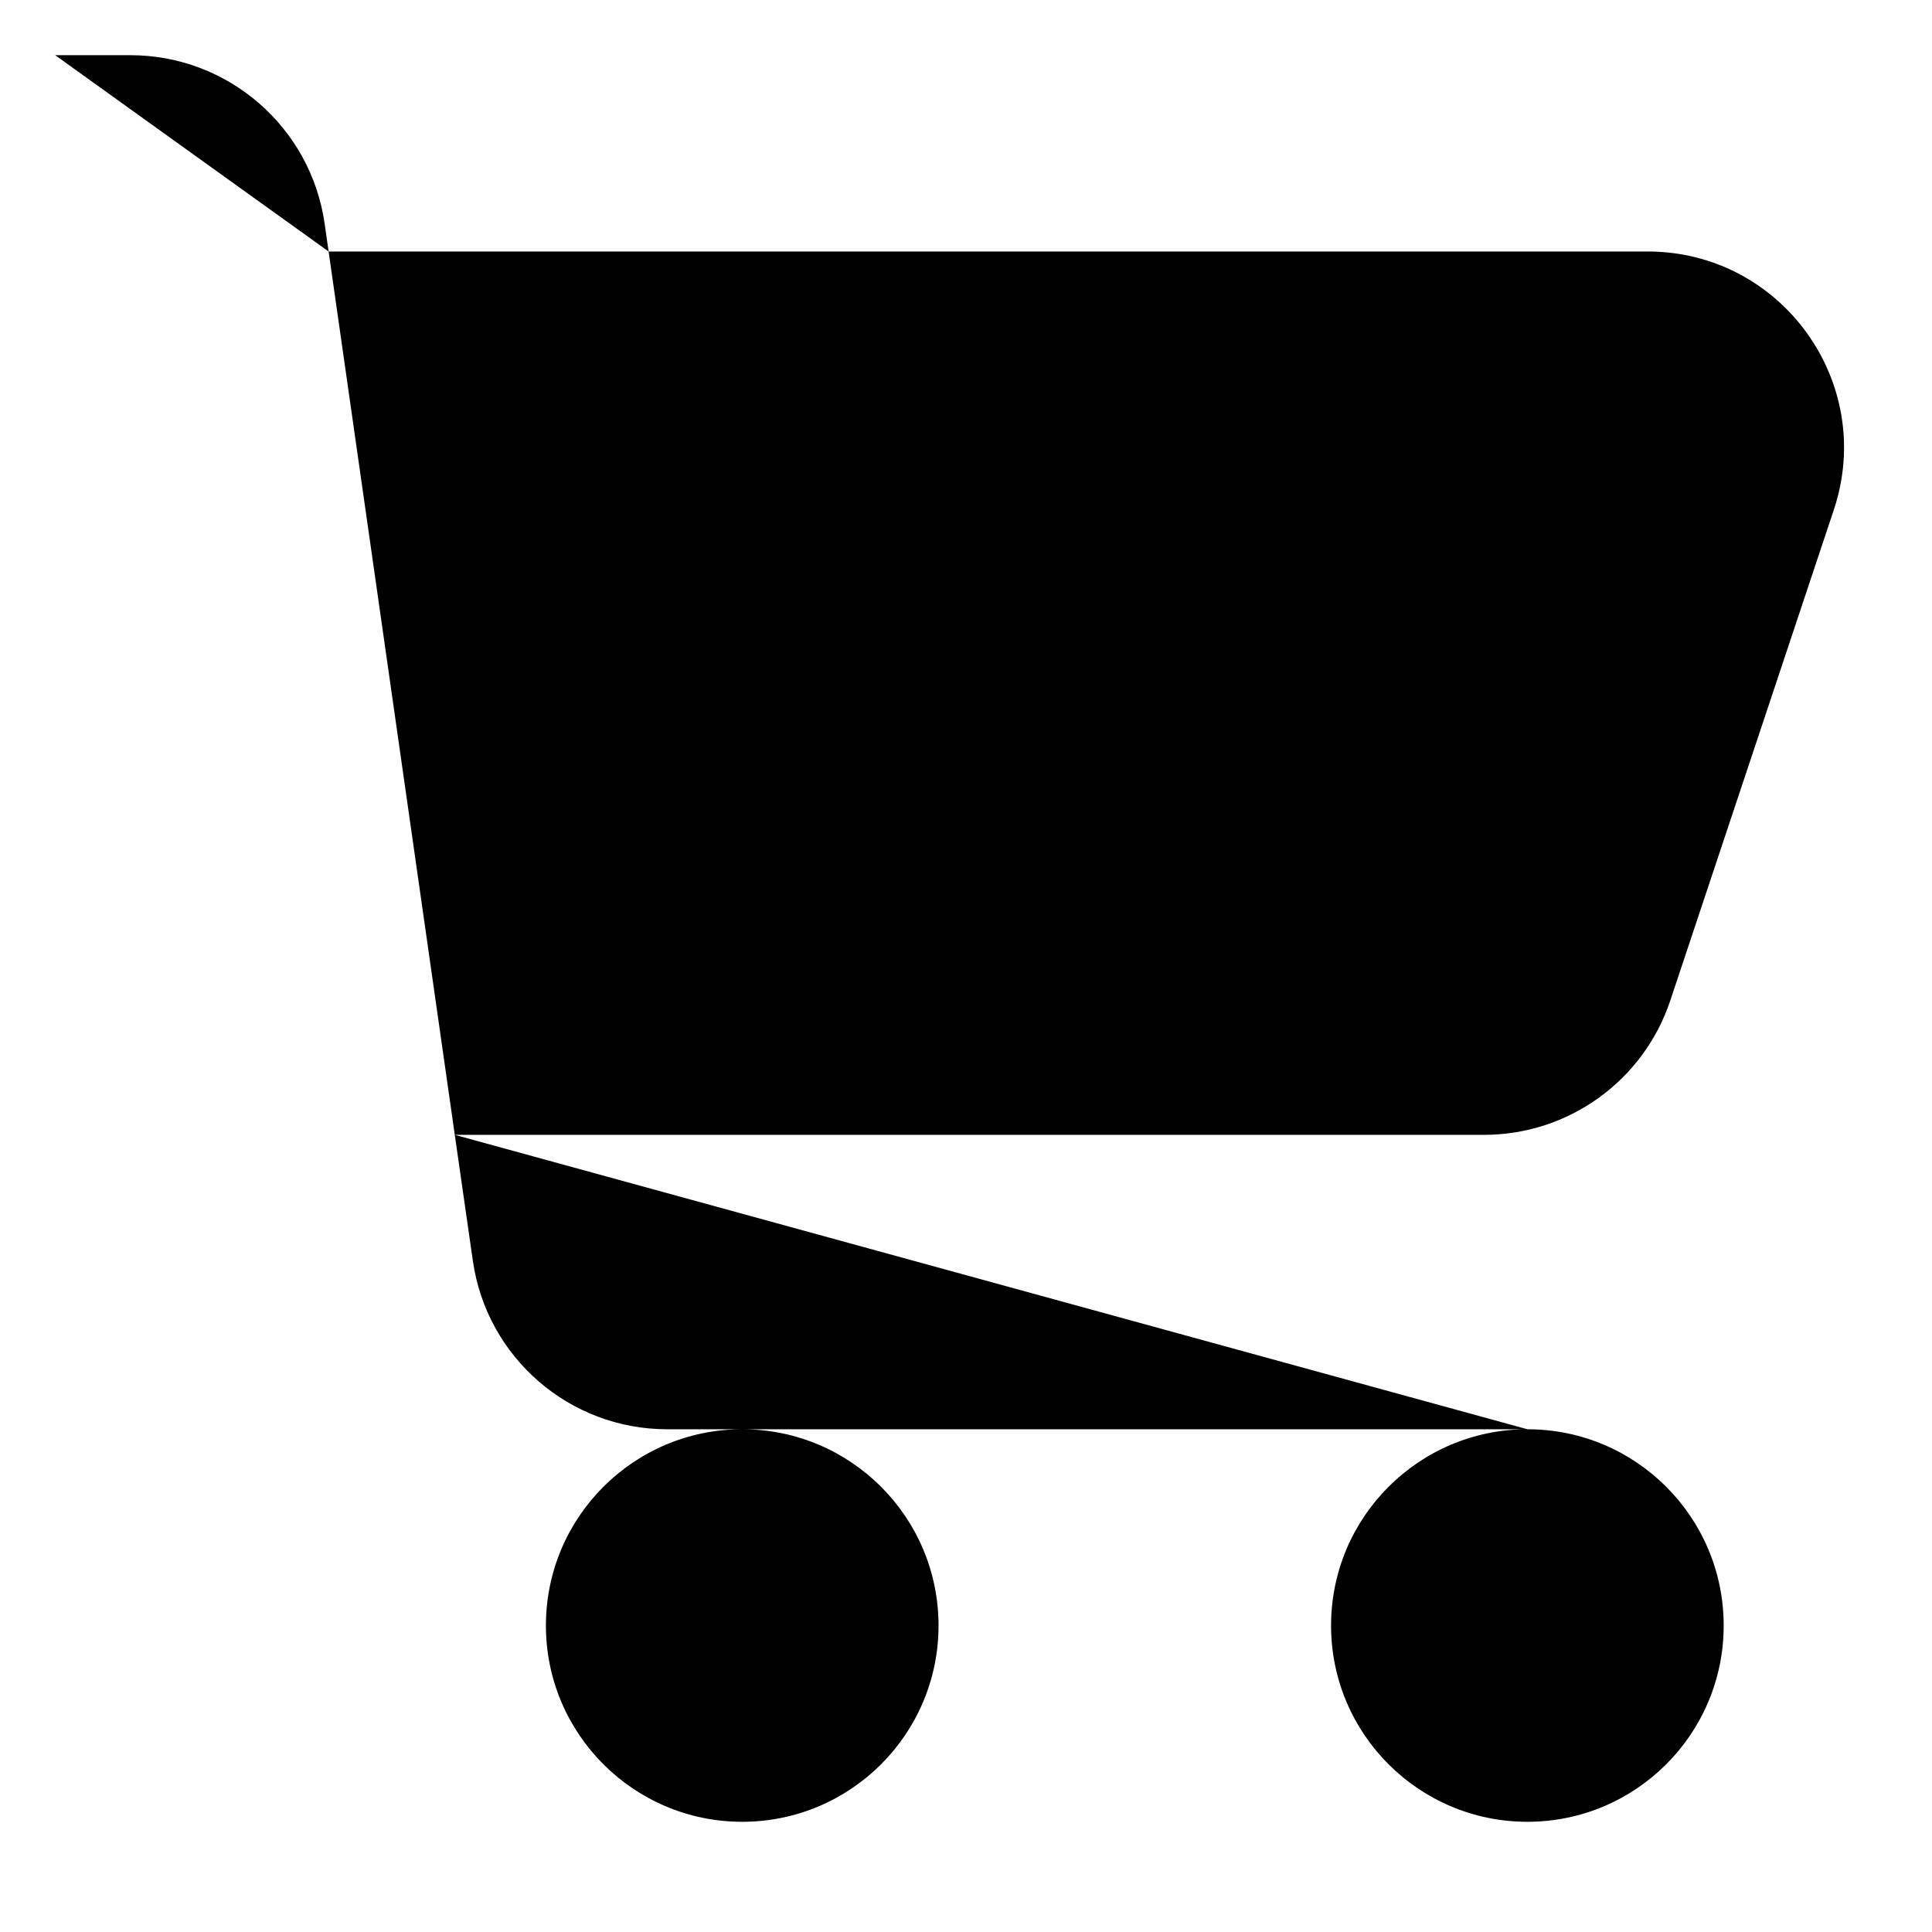
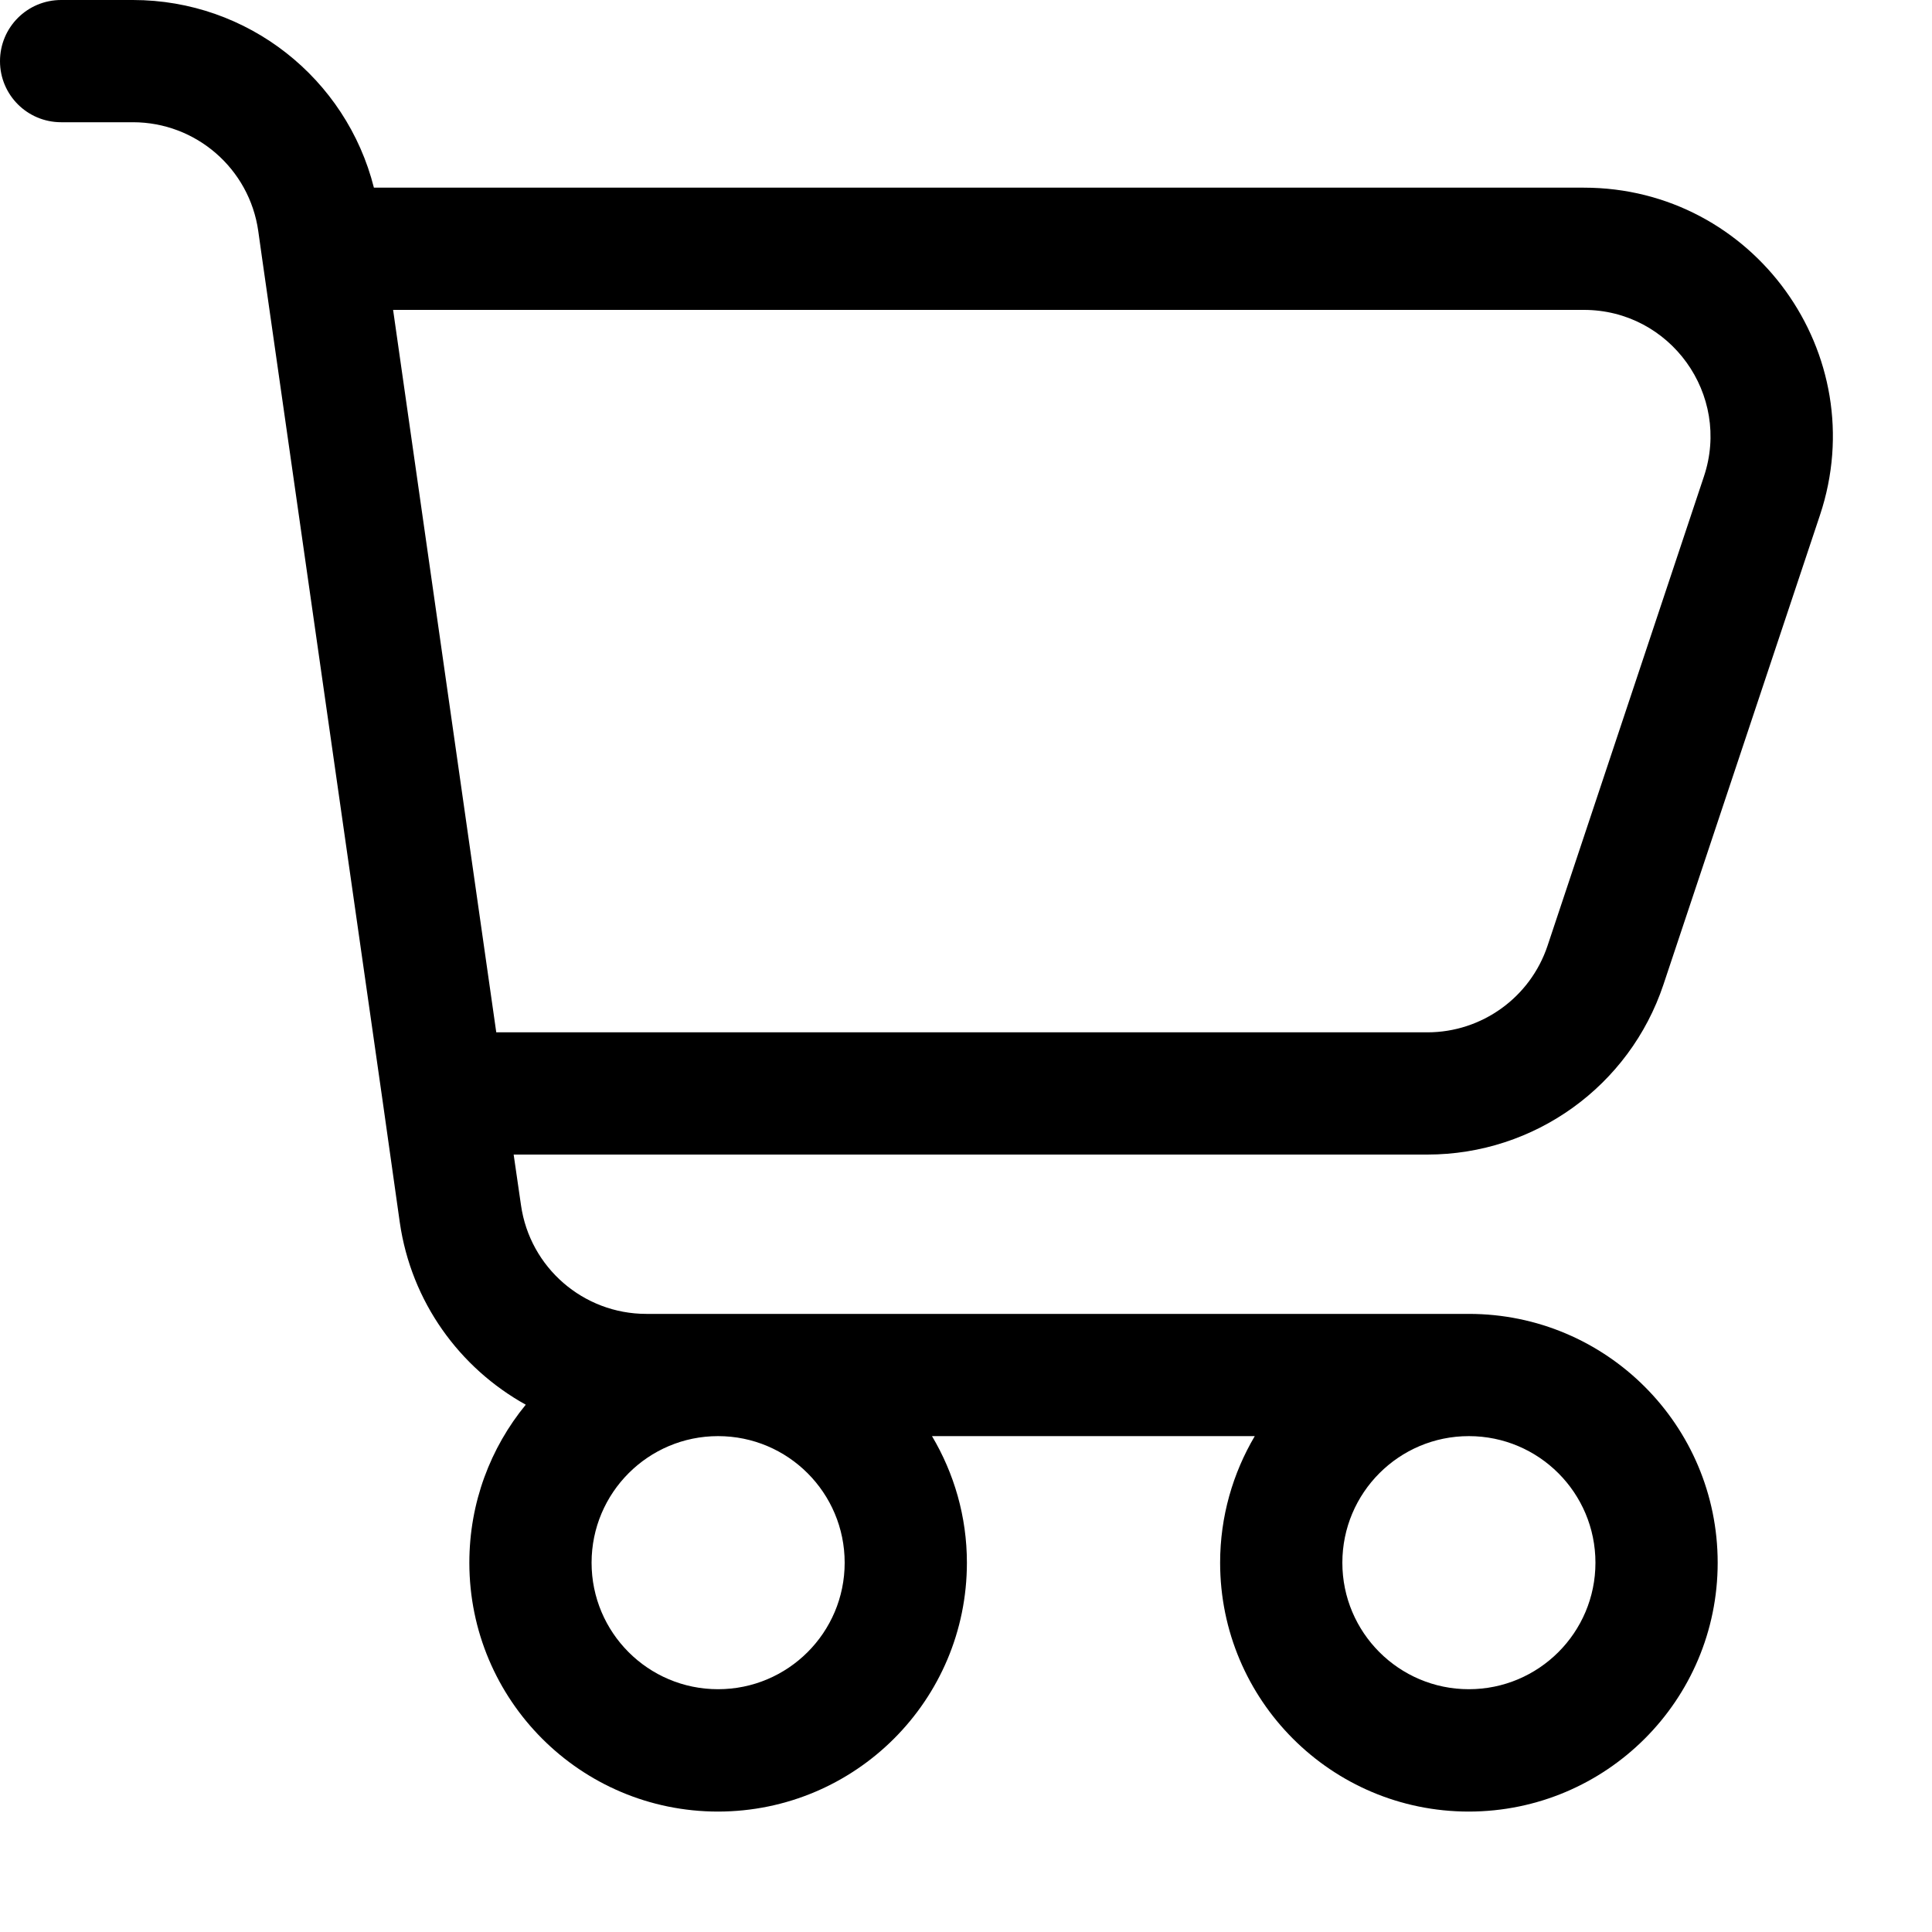
- <svg xmlns="http://www.w3.org/2000/svg" viewBox="0 0 23 23">
-   <path d="M3.912 2.994H19.615C21.21 2.994 22.336 4.557 21.831 6.07L19.884 11.912C19.566 12.866 18.673 13.51 17.667 13.51H5.414M3.912 2.994L3.865 2.664C3.701 1.513 2.715 0.657 1.552 0.657H0.657M3.912 2.994L5.414 13.51M5.414 13.51L5.629 15.008C5.793 16.16 6.779 17.015 7.942 17.015H18.183M18.183 17.015C16.893 17.015 15.846 18.061 15.846 19.352C15.846 20.642 16.893 21.688 18.183 21.688C19.474 21.688 20.52 20.642 20.52 19.352C20.52 18.061 19.474 17.015 18.183 17.015ZM11.173 19.352C11.173 20.642 10.127 21.688 8.836 21.688C7.546 21.688 6.499 20.642 6.499 19.352C6.499 18.061 7.546 17.015 8.836 17.015C10.127 17.015 11.173 18.061 11.173 19.352Z" />
+ <svg xmlns="http://www.w3.org/2000/svg" viewBox="0 0 15 15">
+   <path d="M1.032 0C1.924 0 2.689 0.609 2.903 1.457H12.297C13.615 1.457 14.547 2.749 14.13 4L12.915 7.644C12.652 8.432 11.914 8.964 11.082 8.964H3.988L4.045 9.357C4.114 9.841 4.529 10.201 5.018 10.201H11.404C12.471 10.201 13.336 11.066 13.336 12.133C13.336 13.2 12.471 14.064 11.404 14.065C10.337 14.065 9.473 13.2 9.473 12.133C9.473 11.774 9.572 11.438 9.742 11.15H7.236C7.407 11.438 7.507 11.774 7.507 12.133C7.507 13.2 6.642 14.064 5.575 14.065C4.508 14.065 3.644 13.2 3.644 12.133C3.644 11.667 3.808 11.24 4.082 10.906C3.568 10.621 3.193 10.108 3.104 9.491L2.972 8.557L2.034 1.999L2.005 1.793C1.936 1.309 1.521 0.949 1.032 0.949H0.475C0.212 0.949 0 0.737 0 0.475C0 0.212 0.212 0 0.475 0H1.032ZM5.575 11.15C5.033 11.15 4.593 11.59 4.593 12.133C4.593 12.675 5.032 13.115 5.575 13.115C6.118 13.115 6.558 12.675 6.558 12.133C6.558 11.59 6.118 11.15 5.575 11.15ZM11.404 11.15C10.862 11.15 10.422 11.59 10.422 12.133C10.422 12.675 10.862 13.115 11.404 13.115C11.947 13.115 12.387 12.675 12.387 12.133C12.387 11.59 11.947 11.15 11.404 11.15ZM3.853 8.015H11.082C11.505 8.015 11.881 7.744 12.015 7.343L13.229 3.7H13.229C13.442 3.064 12.968 2.406 12.297 2.406H3.052L3.853 8.015Z" />
</svg>
